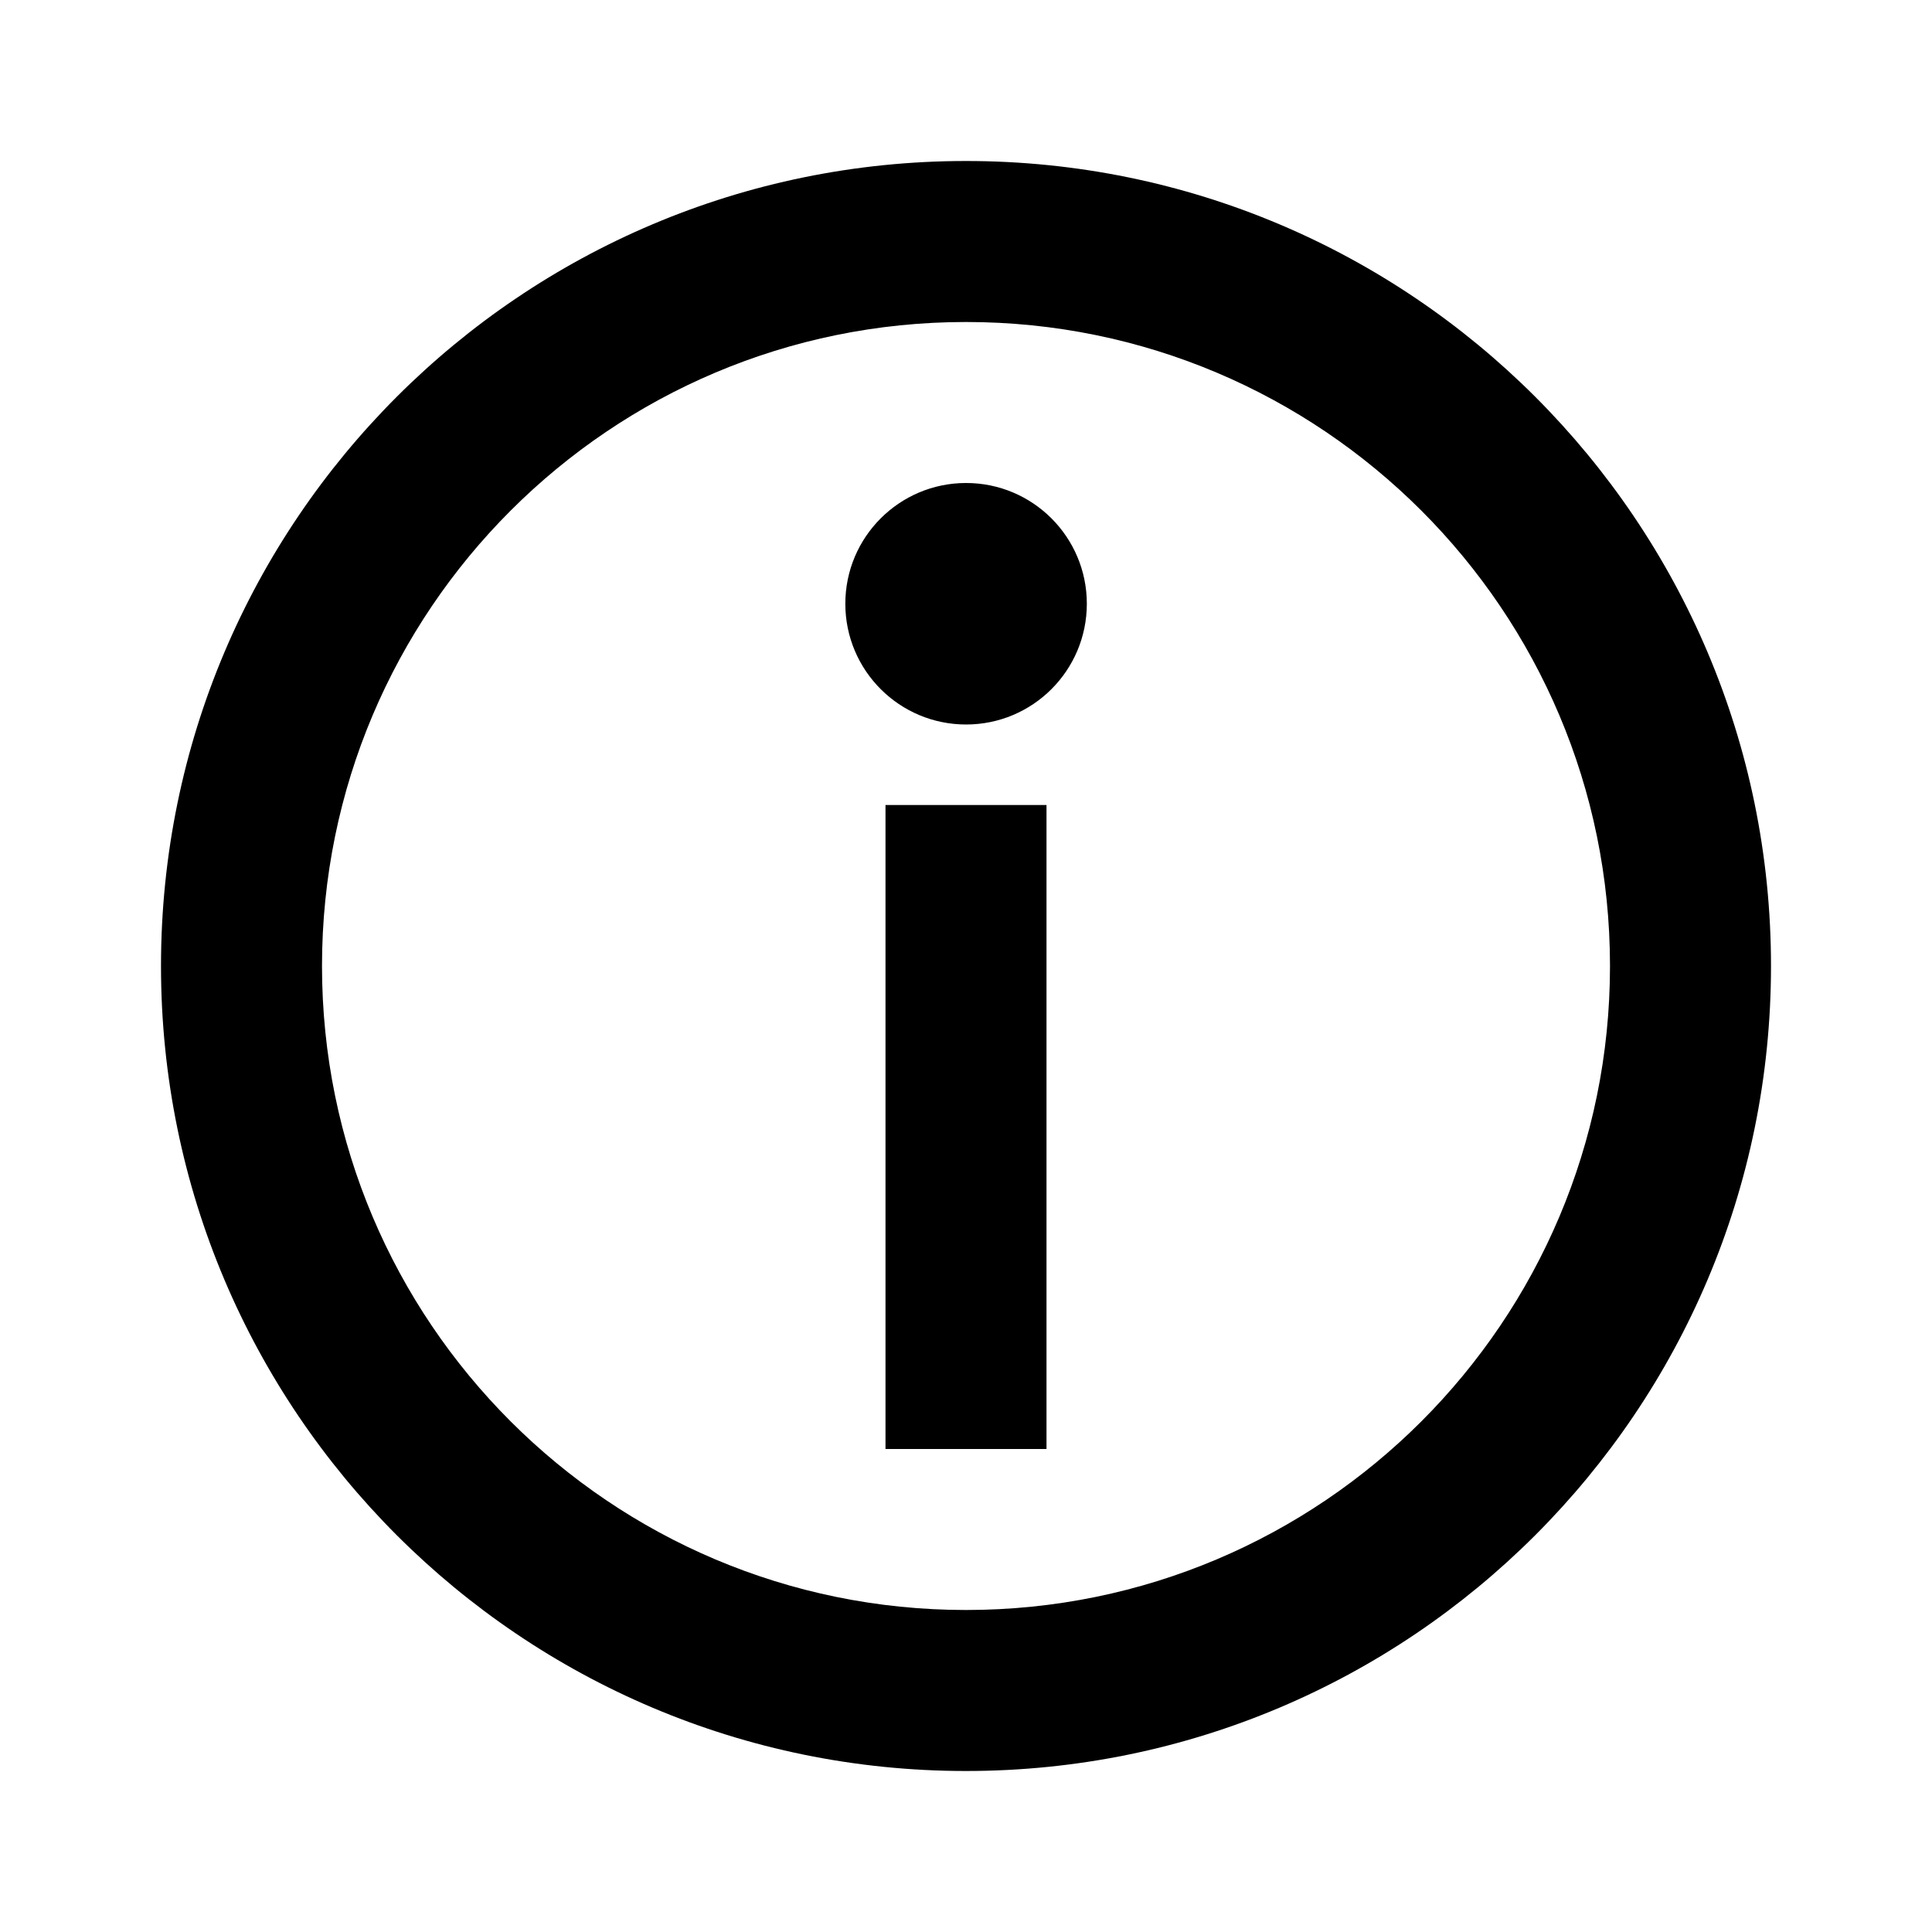
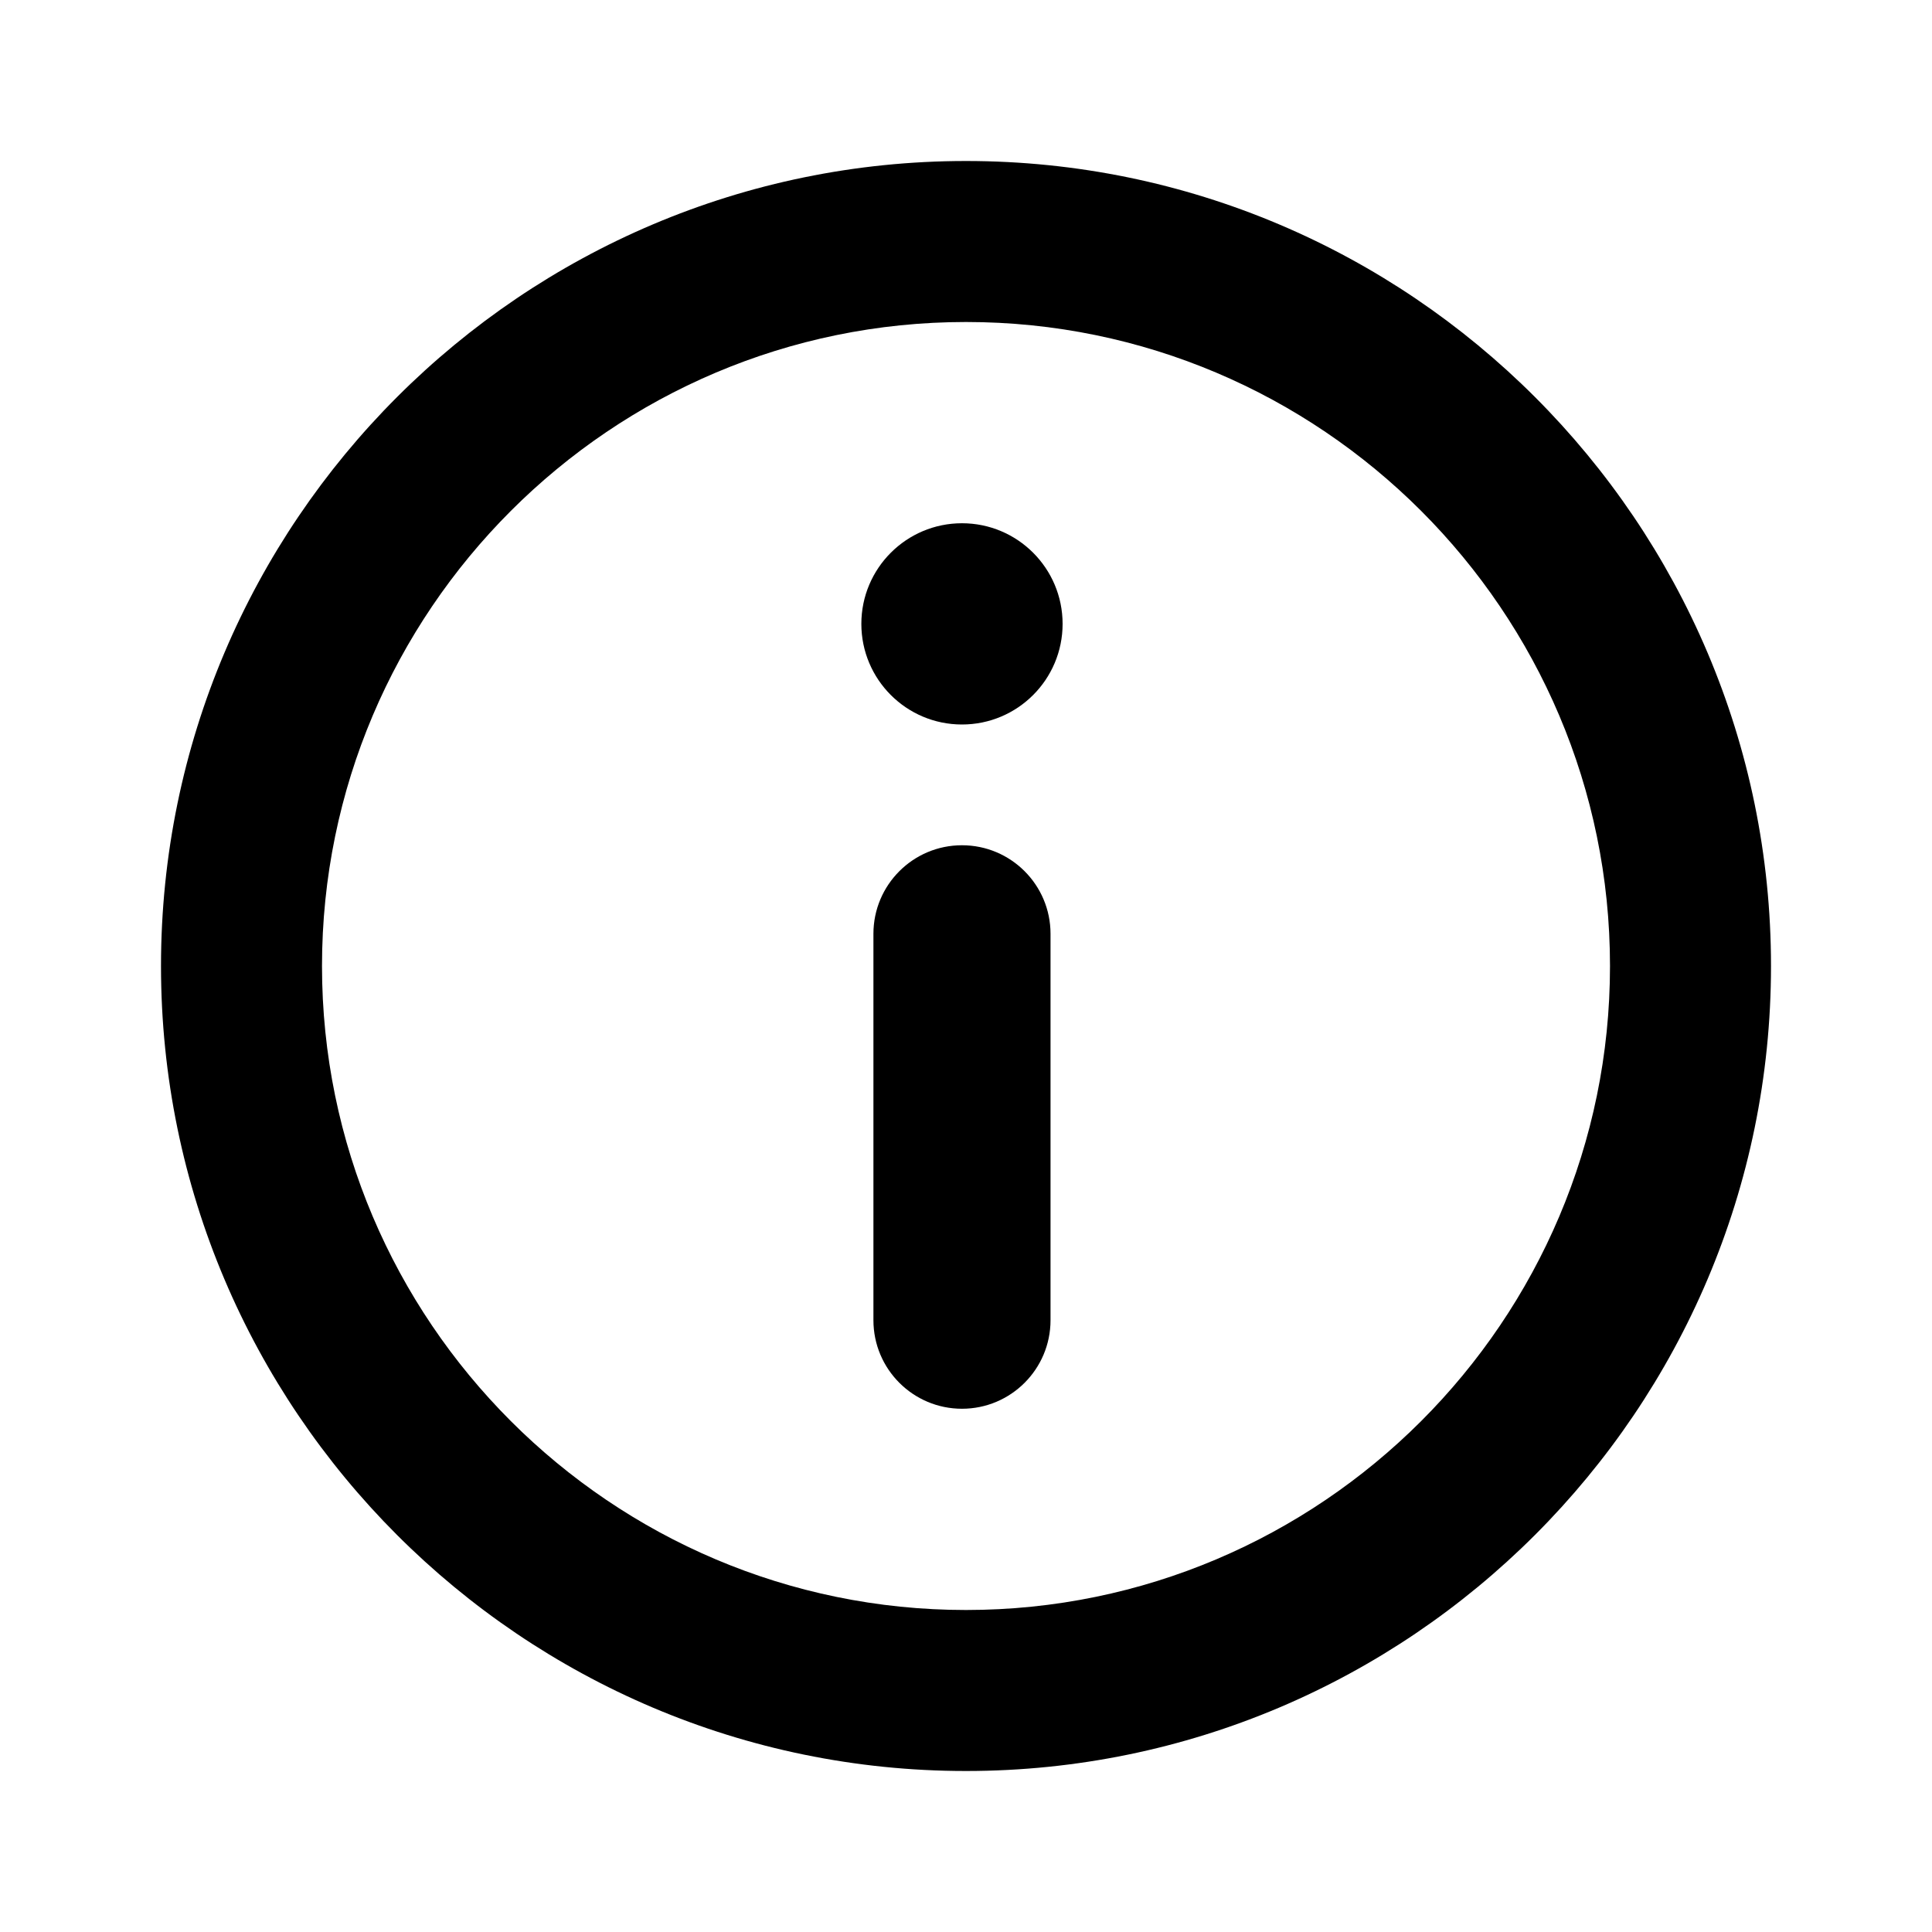
<svg xmlns="http://www.w3.org/2000/svg" width="24" height="24" fill="none" viewBox="0 0 24 24">
-   <path fill="#000" d="M12 2c5.523 0 10 4.477 10 10s-4.477 10-10 10S2 17.523 2 12 6.477 2 12 2m0 2a8 8 0 0 0-8 8 8 8 0 1 0 8-8m1 6v8h-2v-8zm-1-4A1.5 1.5 0 1 1 12.002 9 1.5 1.5 0 0 1 12 6" />
+   <path fill="#000" d="M11.95 10.5a1.1 1.1 0 0 1 1.1 1.1v4.8a1.1 1.1 0 0 1-2.2 0v-4.8a1.1 1.1 0 0 1 1.1-1.1M11.95 6.5a1.25 1.25 0 1 1 0 2.5 1.25 1.25 0 0 1 0-2.5" />
+   <path fill="#000" fill-rule="evenodd" d="M12 2c5.515 0 10 4.486 10 10s-4.485 10-10 10S2 17.514 2 12 6.486 2 12 2m0 2c-4.41 0-8 3.59-8 8s3.59 8 8 8 8-3.59 8-8-3.59-8-8-8" clip-rule="evenodd" />
</svg>
